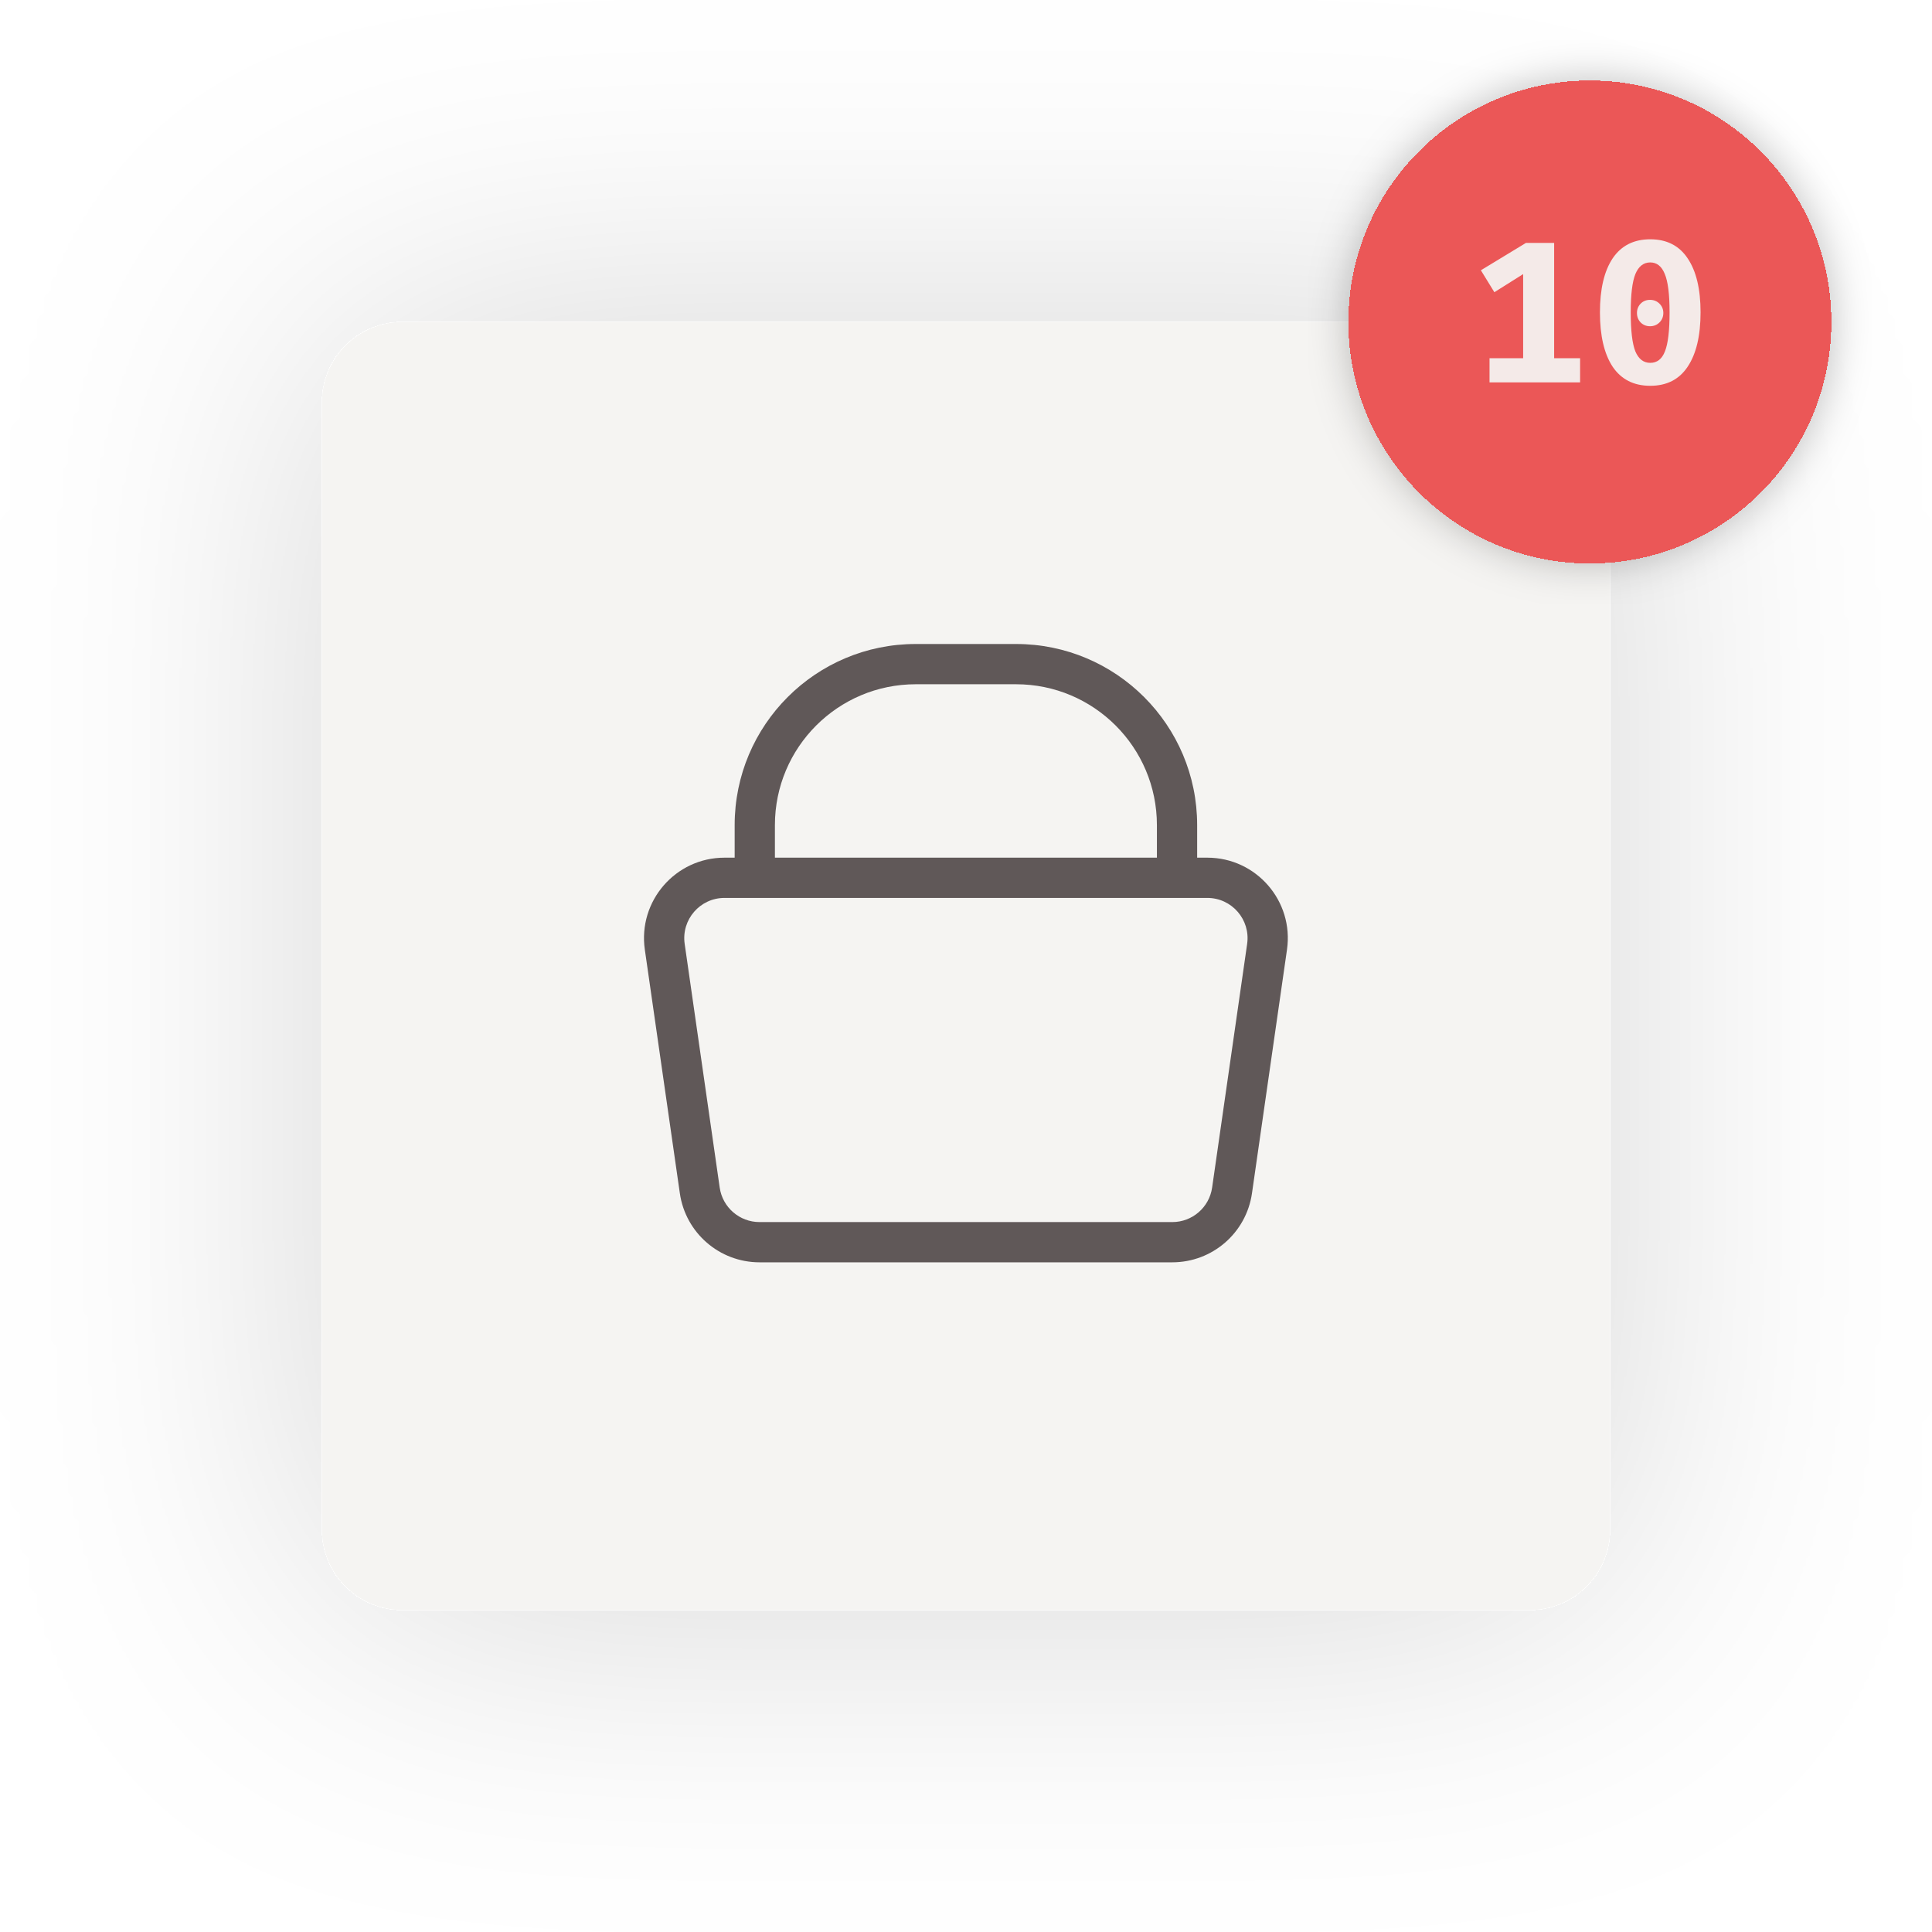
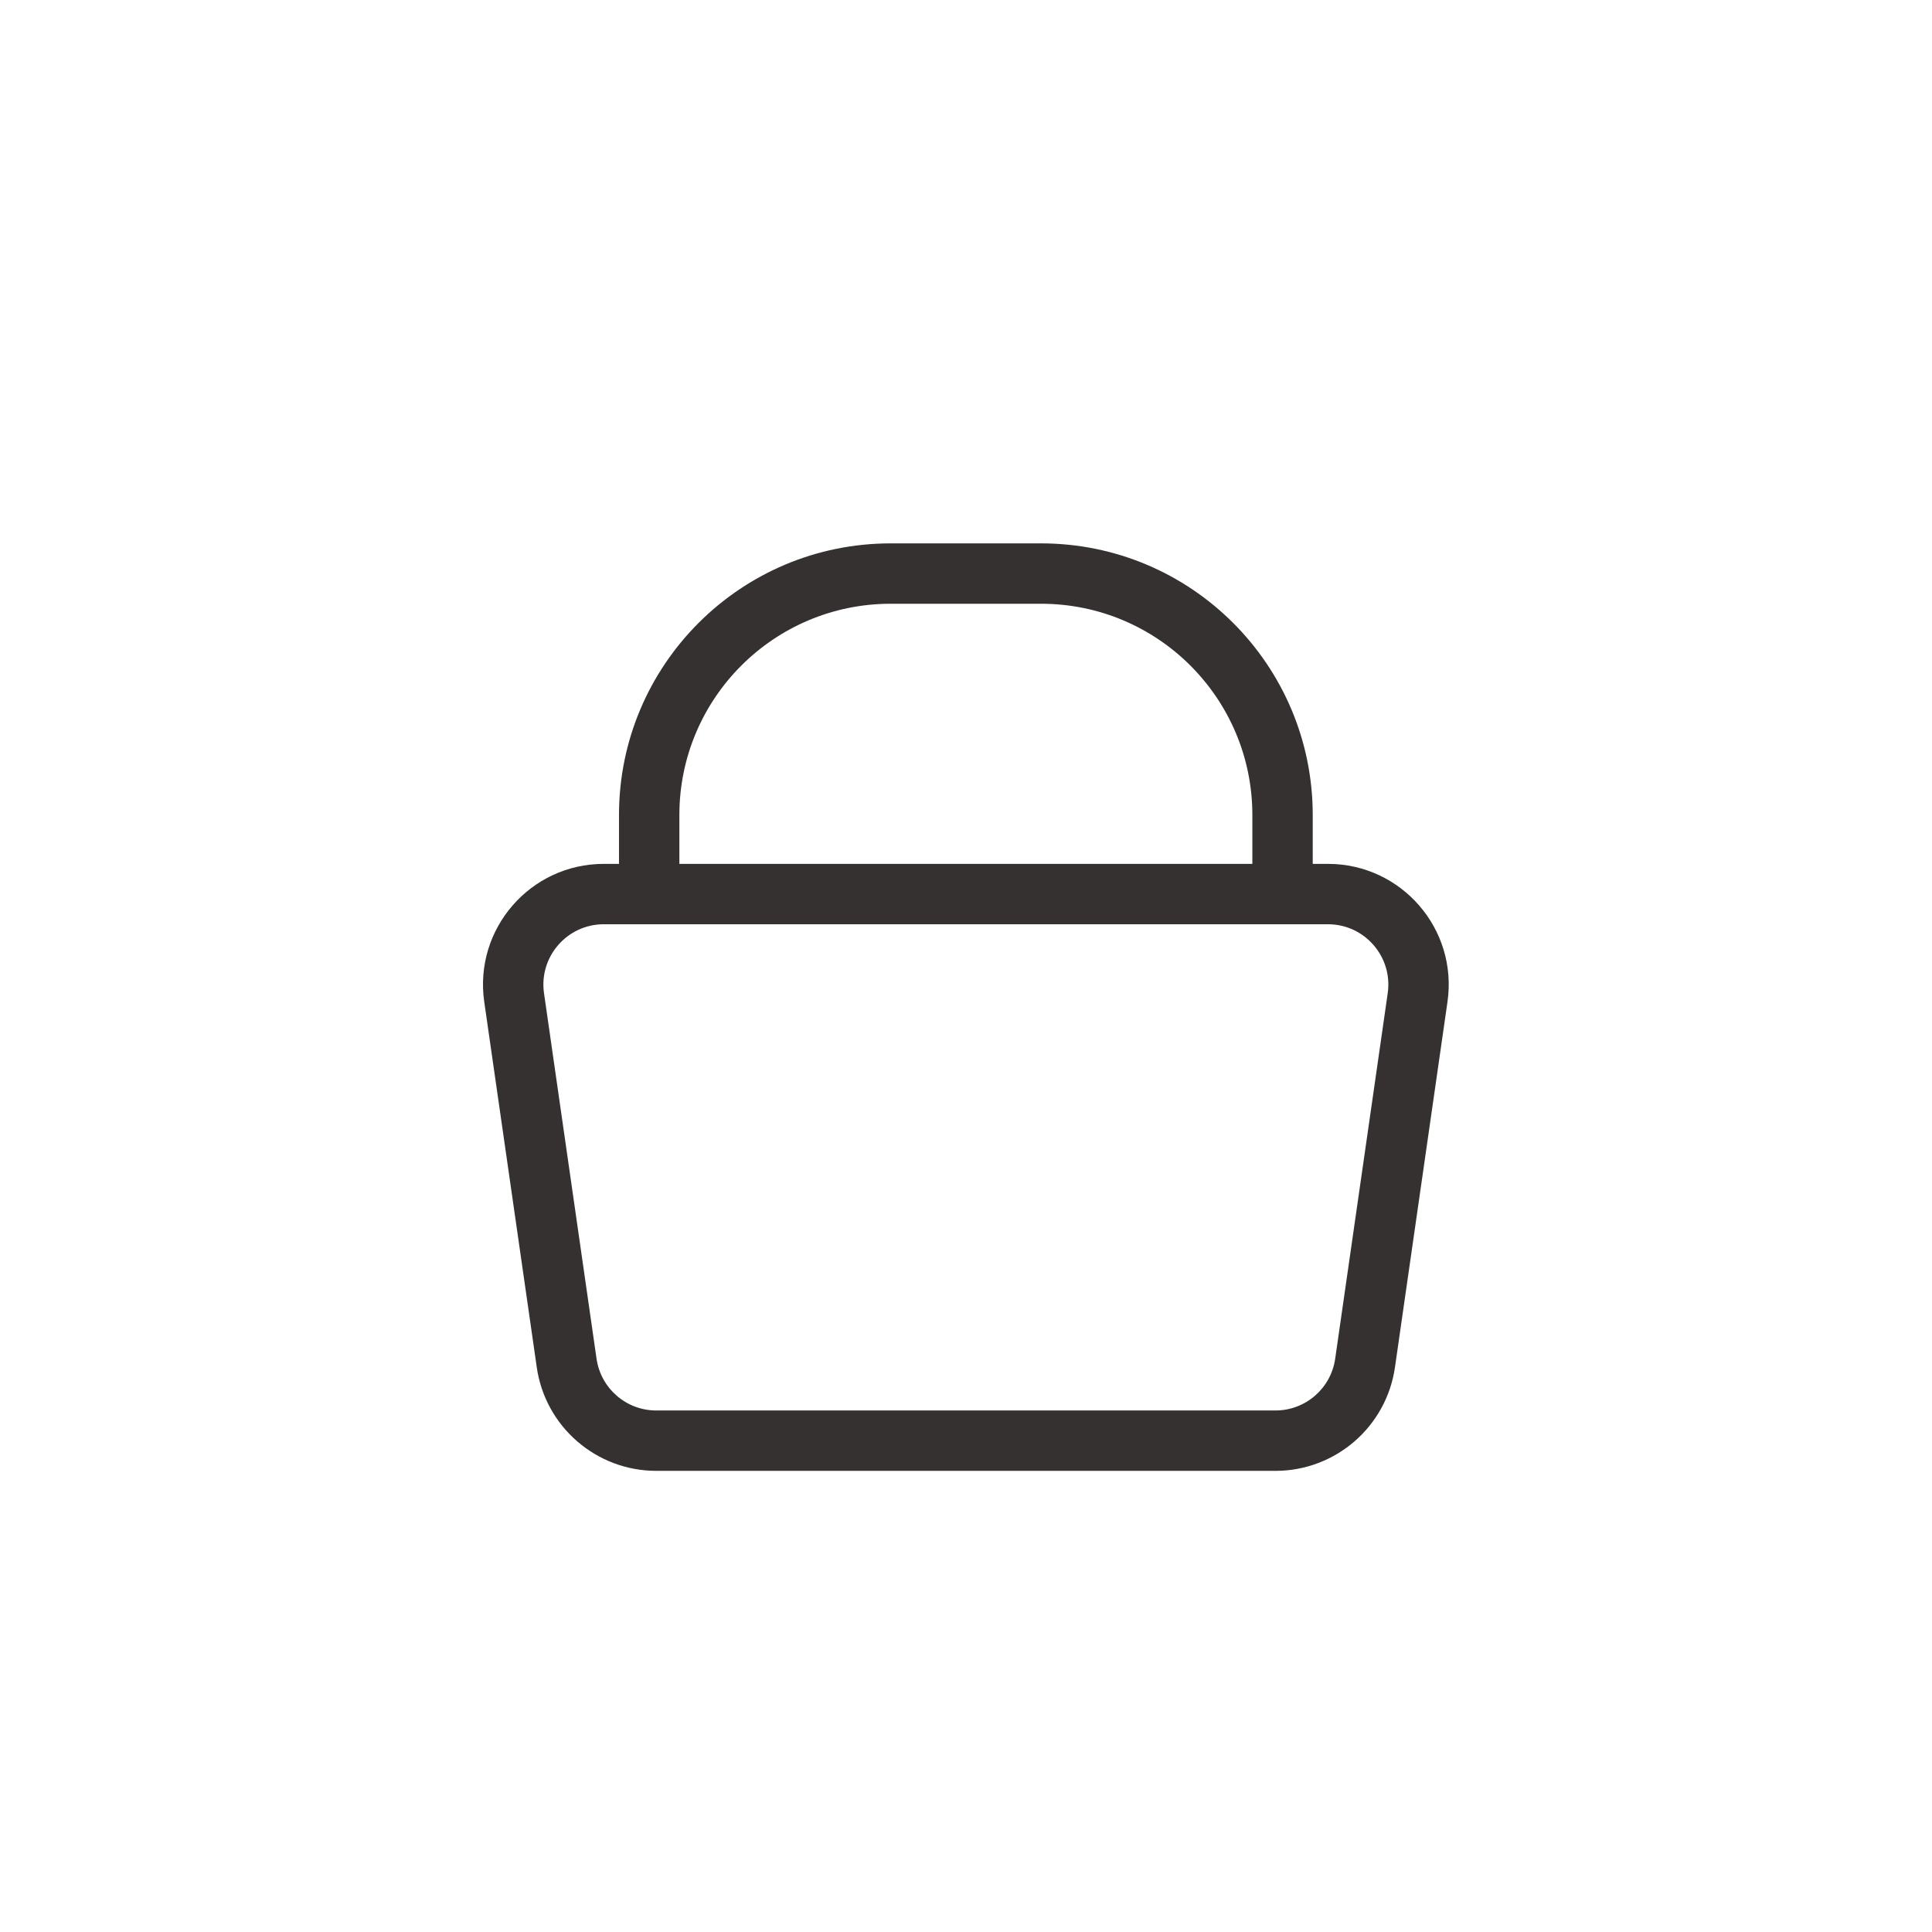
- <svg xmlns="http://www.w3.org/2000/svg" width="96" height="96" viewBox="0 0 96 96" fill="none">
-   <g filter="url(#filter0_d_1_340)">
-     <rect x="16" y="16" width="64" height="64" rx="4" fill="#F4F3F1" fill-opacity="0.94" />
-   </g>
-   <path fill-rule="evenodd" clip-rule="evenodd" d="M45.505 32C40.534 32 36.505 36.029 36.505 41V42.617H36.001C33.565 42.617 31.695 44.775 32.041 47.185L33.781 59.293C34.064 61.262 35.751 62.724 37.74 62.724H58.251C60.24 62.724 61.927 61.262 62.21 59.293L63.95 47.185C64.296 44.775 62.426 42.617 59.99 42.617H59.486V41C59.486 36.029 55.457 32 50.486 32H45.505ZM57.486 42.617V41C57.486 37.134 54.352 34 50.486 34H45.505C41.639 34 38.505 37.134 38.505 41V42.617H57.486ZM36.001 44.617H59.99C61.208 44.617 62.143 45.696 61.97 46.901L60.23 59.008C60.089 59.993 59.245 60.724 58.251 60.724H37.74C36.745 60.724 35.902 59.993 35.761 59.008L34.021 46.901C33.848 45.696 34.783 44.617 36.001 44.617Z" fill="#605858" />
-   <g filter="url(#filter1_d_1_340)">
-     <rect x="67" y="4" width="24" height="24" rx="12" fill="#EB5757" shape-rendering="crispEdges" />
-     <path d="M78.514 17.8V19H74.014V17.8H75.684V13.62L74.254 14.52L73.584 13.43L75.824 12.07H77.224V17.8H78.514ZM82 11.89C82.82 11.89 83.44 12.207 83.86 12.84C84.287 13.473 84.5 14.367 84.5 15.52C84.5 16.68 84.287 17.58 83.86 18.22C83.44 18.853 82.82 19.17 82 19.17C81.18 19.17 80.557 18.853 80.13 18.22C79.71 17.58 79.5 16.68 79.5 15.52C79.5 14.367 79.71 13.473 80.13 12.84C80.557 12.207 81.18 11.89 82 11.89ZM82 13.04C81.667 13.04 81.42 13.233 81.26 13.62C81.107 14 81.03 14.633 81.03 15.52C81.03 16.433 81.107 17.08 81.26 17.46C81.42 17.84 81.667 18.03 82 18.03C82.34 18.03 82.583 17.84 82.73 17.46C82.883 17.08 82.96 16.433 82.96 15.52C82.96 14.62 82.88 13.983 82.72 13.61C82.567 13.23 82.327 13.04 82 13.04ZM81.99 14.9C82.177 14.9 82.333 14.963 82.46 15.09C82.587 15.217 82.65 15.37 82.65 15.55C82.65 15.737 82.587 15.893 82.46 16.02C82.333 16.147 82.177 16.21 81.99 16.21C81.803 16.21 81.647 16.147 81.52 16.02C81.4 15.893 81.34 15.737 81.34 15.55C81.34 15.37 81.4 15.217 81.52 15.09C81.647 14.963 81.803 14.9 81.99 14.9Z" fill="#F4F3F1" fill-opacity="0.94" />
-   </g>
-   <defs>
-     <filter id="filter0_d_1_340" x="0" y="0" width="96" height="96" filterUnits="userSpaceOnUse" color-interpolation-filters="sRGB">
-       <feFlood flood-opacity="0" result="BackgroundImageFix" />
-       <feColorMatrix in="SourceAlpha" type="matrix" values="0 0 0 0 0 0 0 0 0 0 0 0 0 0 0 0 0 0 127 0" result="hardAlpha" />
-       <feOffset />
-       <feGaussianBlur stdDeviation="8" />
-       <feComposite in2="hardAlpha" operator="out" />
-       <feColorMatrix type="matrix" values="0 0 0 0 0 0 0 0 0 0 0 0 0 0 0 0 0 0 0.16 0" />
-       <feBlend mode="normal" in2="BackgroundImageFix" result="effect1_dropShadow_1_340" />
-       <feBlend mode="normal" in="SourceGraphic" in2="effect1_dropShadow_1_340" result="shape" />
-     </filter>
-     <filter id="filter1_d_1_340" x="65" y="2" width="28" height="28" filterUnits="userSpaceOnUse" color-interpolation-filters="sRGB">
-       <feFlood flood-opacity="0" result="BackgroundImageFix" />
-       <feColorMatrix in="SourceAlpha" type="matrix" values="0 0 0 0 0 0 0 0 0 0 0 0 0 0 0 0 0 0 127 0" result="hardAlpha" />
-       <feOffset />
-       <feGaussianBlur stdDeviation="1" />
-       <feComposite in2="hardAlpha" operator="out" />
-       <feColorMatrix type="matrix" values="0 0 0 0 0 0 0 0 0 0 0 0 0 0 0 0 0 0 0.25 0" />
-       <feBlend mode="normal" in2="BackgroundImageFix" result="effect1_dropShadow_1_340" />
-       <feBlend mode="normal" in="SourceGraphic" in2="effect1_dropShadow_1_340" result="shape" />
-     </filter>
-   </defs>
+ <svg xmlns="http://www.w3.org/2000/svg" width="64" height="64" viewBox="0 0 64 64" fill="none">
+   <path fill-rule="evenodd" clip-rule="evenodd" d="M29.505 18C24.534 18 20.505 22.029 20.505 27V28.617H20.001C17.565 28.617 15.695 30.775 16.041 33.185L17.781 45.293C18.064 47.262 19.751 48.724 21.74 48.724H42.251C44.24 48.724 45.927 47.262 46.21 45.293L47.95 33.185C48.296 30.775 46.426 28.617 43.99 28.617H43.486V27C43.486 22.029 39.457 18 34.486 18H29.505ZM41.486 28.617V27C41.486 23.134 38.352 20 34.486 20H29.505C25.639 20 22.505 23.134 22.505 27V28.617H41.486ZM20.001 30.617H43.99C45.208 30.617 46.143 31.696 45.97 32.901L44.23 45.008C44.089 45.993 43.245 46.724 42.251 46.724H21.74C20.745 46.724 19.902 45.993 19.761 45.008L18.021 32.901C17.848 31.696 18.783 30.617 20.001 30.617Z" fill="#353131" />
</svg>
